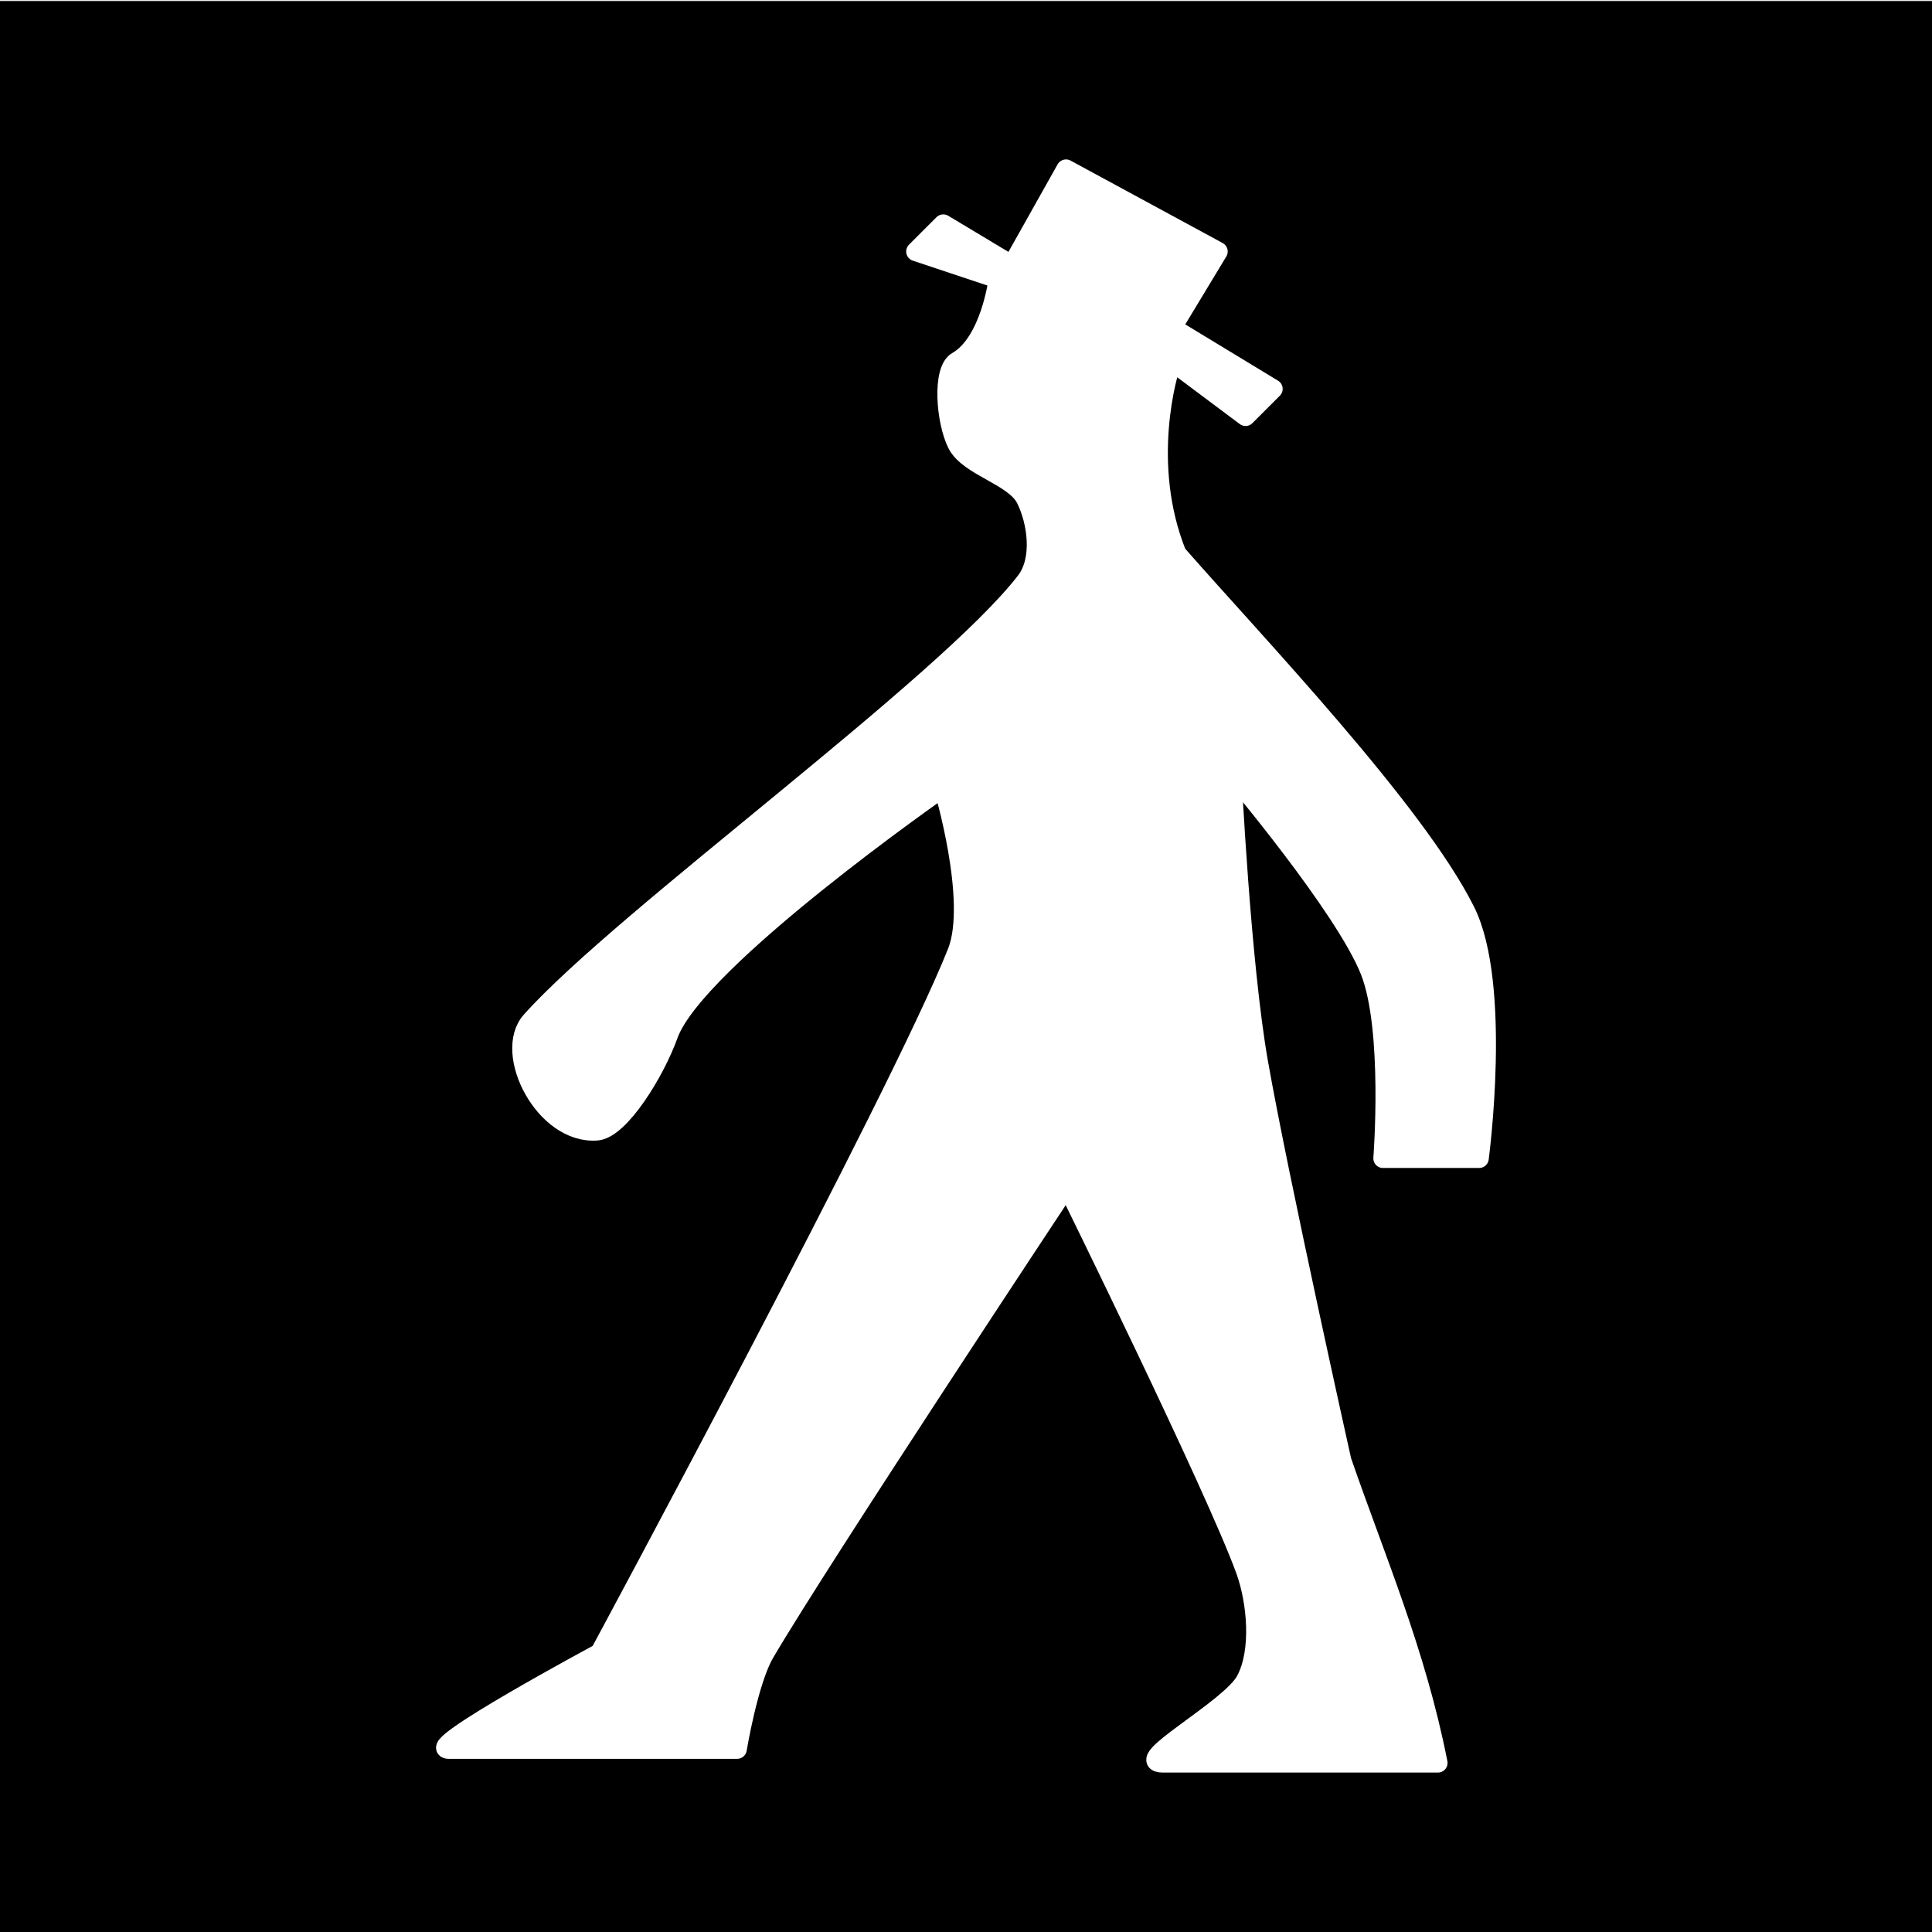
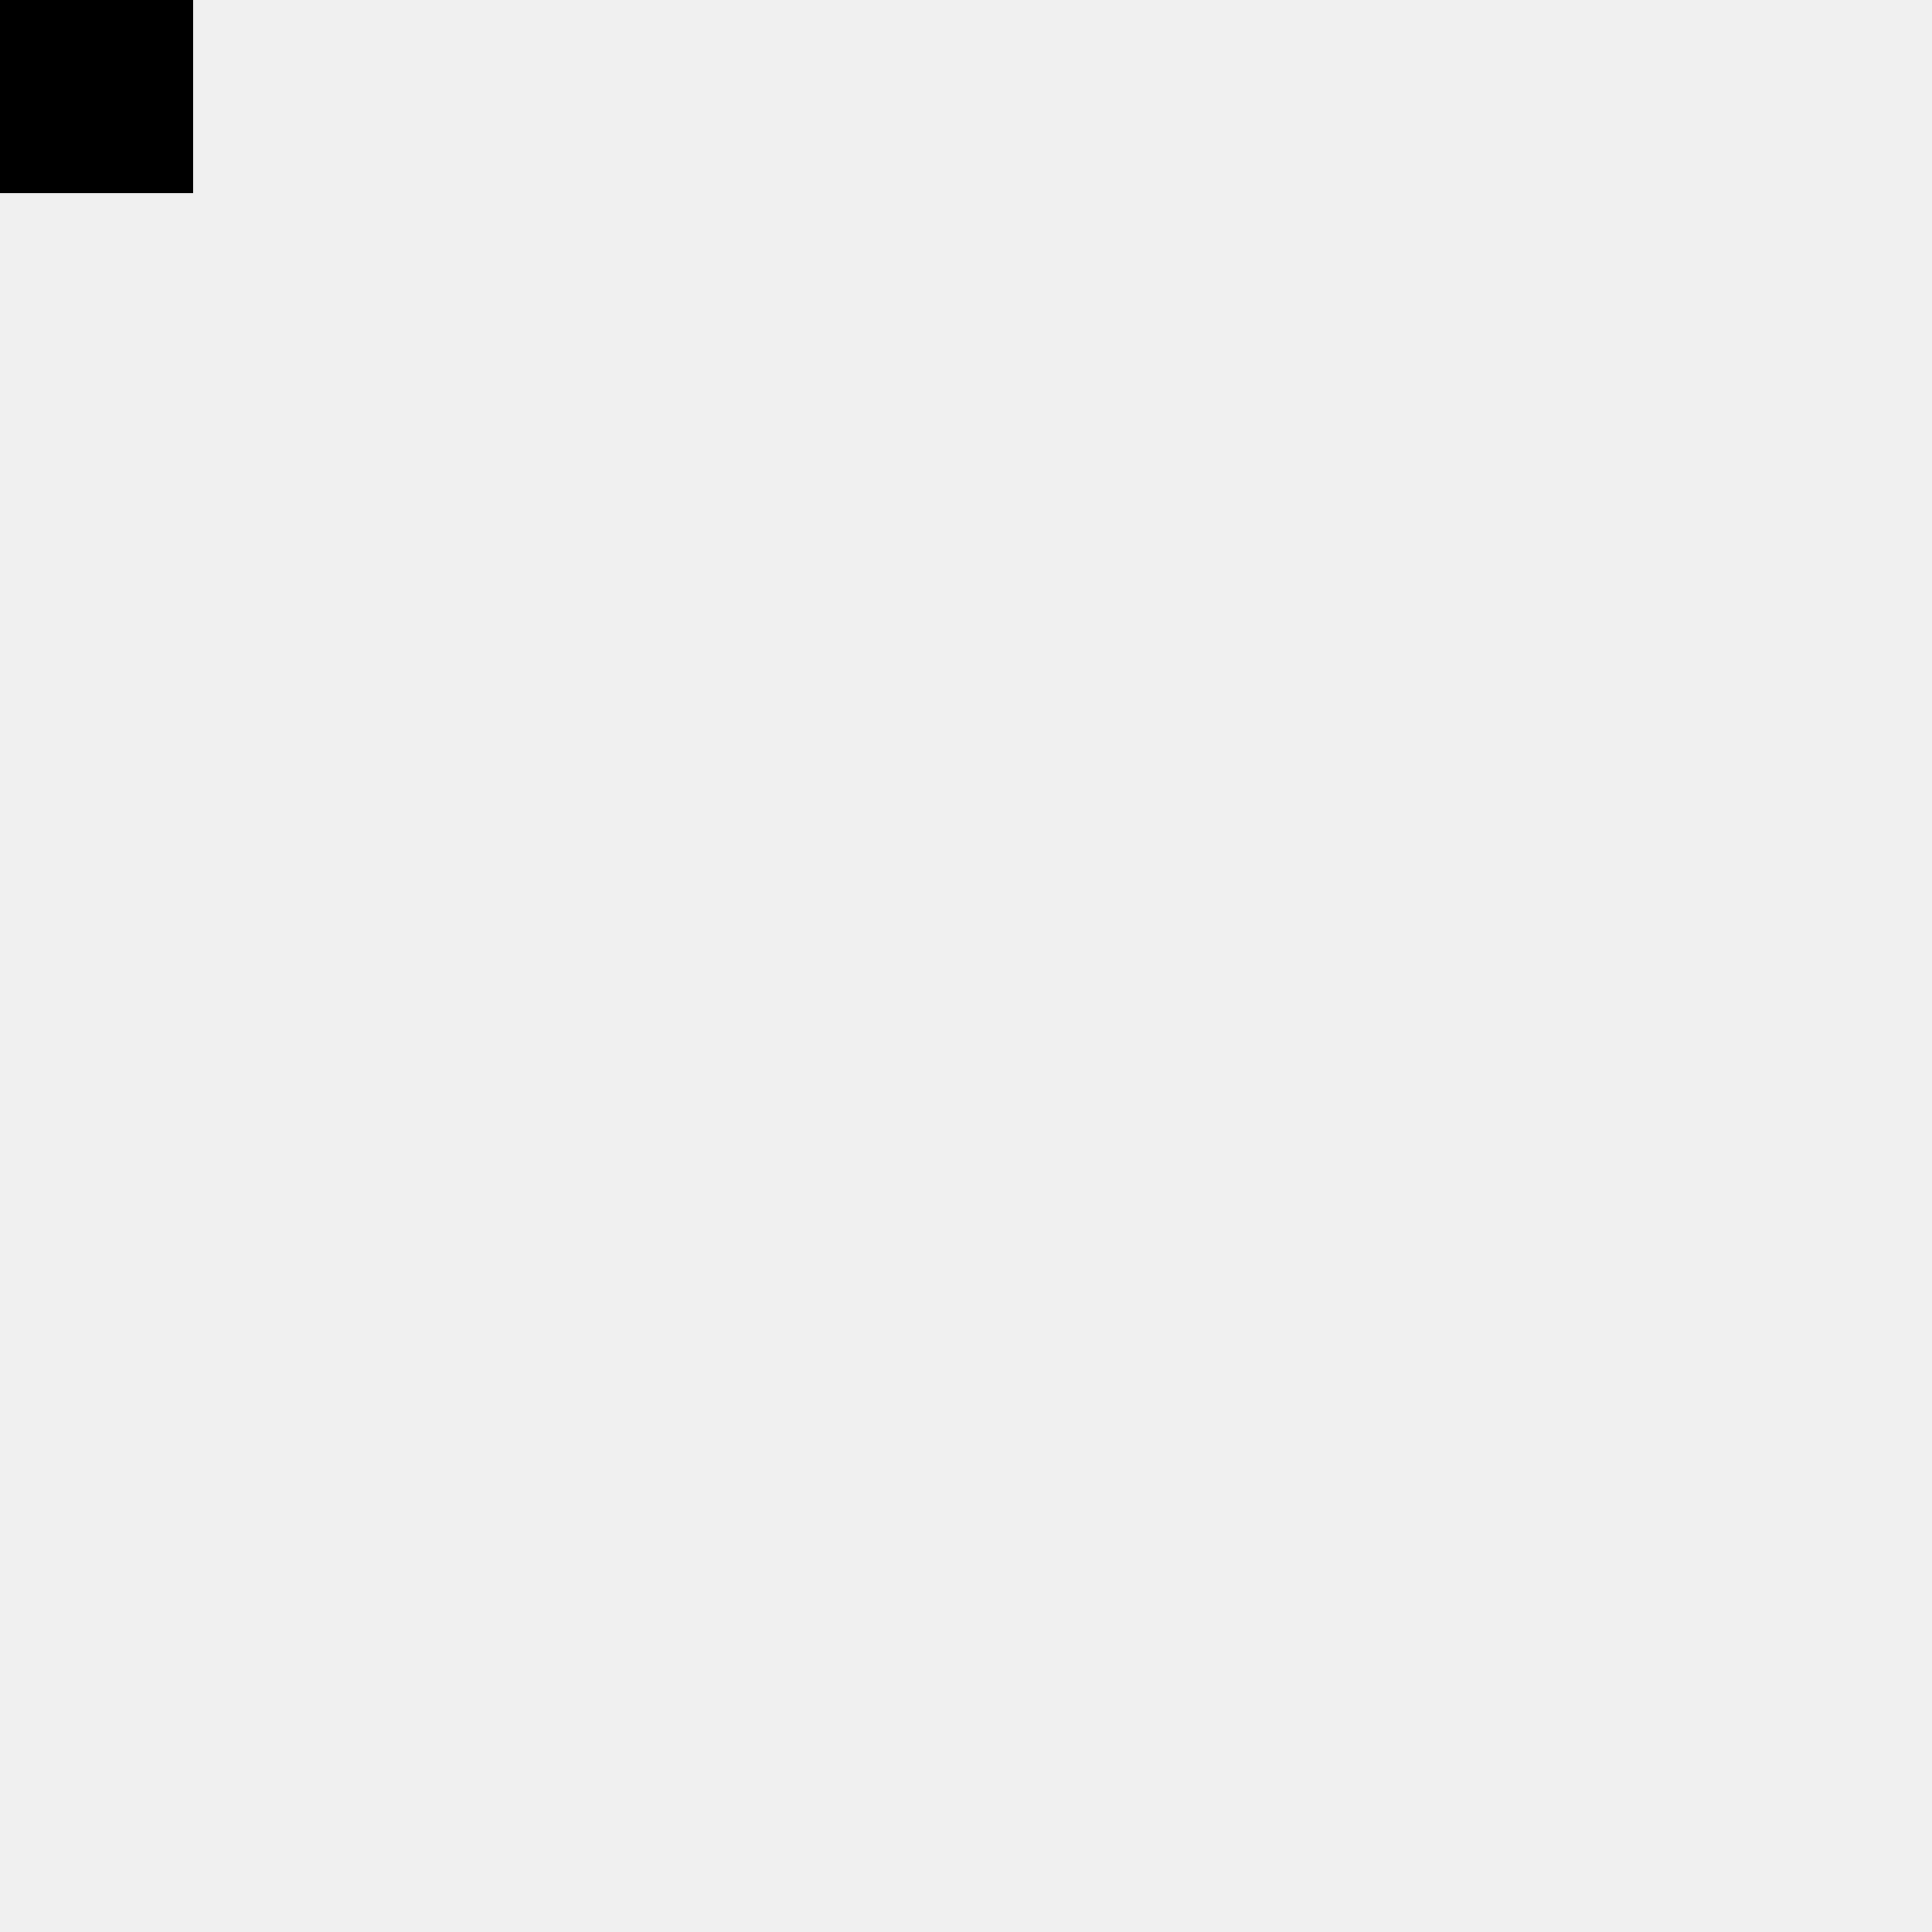
<svg xmlns="http://www.w3.org/2000/svg" width="100%" height="100%" viewBox="0 0 20 20" version="1.1" xml:space="preserve" style="fill-rule:evenodd;clip-rule:evenodd;stroke-linecap:round;stroke-linejoin:round;stroke-miterlimit:1.5;">
-   <g transform="matrix(0.2,0,0,0.2,-5.6,0)">
-     <g transform="matrix(0.600056,0,0,1.00053,28,-2.81198e-05)">
-       <rect x="0" y="0.053" width="166.651" height="99.894" />
-     </g>
-     <g transform="matrix(1.42241,0,0,1.42241,-29.8571,-21.1207)">
+   <g>
+     <rect x="0" y="0" width="2" height="2" />
+     <g>
      <path d="M79.466,21L77.5,24.5L75,23L74,24L77,25C77,25 76.717,27.305 75.5,28C74.949,28.315 75.083,30.167 75.5,31C75.917,31.833 77.583,32.167 78,33C78.417,33.833 78.61,35.208 78,36C75.067,39.806 63.341,48.263 60,52C58.964,53.159 60.488,56.152 62.399,56C63.234,55.933 64.515,53.855 65,52.5C65.973,49.781 75,43.5 75,43.5C75,43.5 76.24,47.635 75.5,49.5C73.417,54.75 62.5,75 62.5,75C62.5,75 55.983,78.5 57,78.5L67.5,78.5C67.5,78.5 67.91,76.017 68.505,75C70.505,71.583 79.5,58 79.5,58C79.5,58 84.917,69 86,72C86.4,73.108 86.583,74.917 86,76C85.43,77.058 81.731,79 83,79L93,79C92.205,74.961 90.741,71.592 89.5,68C89.5,68 87.221,57.779 86.471,53.529C85.833,49.914 85.5,43 85.5,43C85.5,43 89.612,47.856 90.529,50.189C91.361,52.307 91,57 91,57L94.5,57C94.5,57 95.344,50.687 94,48C92.167,44.333 86.349,38.256 83.5,35C82.18,31.718 83.168,28.382 83.326,28L86,30L87,29L83.326,26.771L85,24L79.466,21Z" style="fill:white;stroke:white;stroke-width:0.7px;" />
    </g>
  </g>
</svg>
